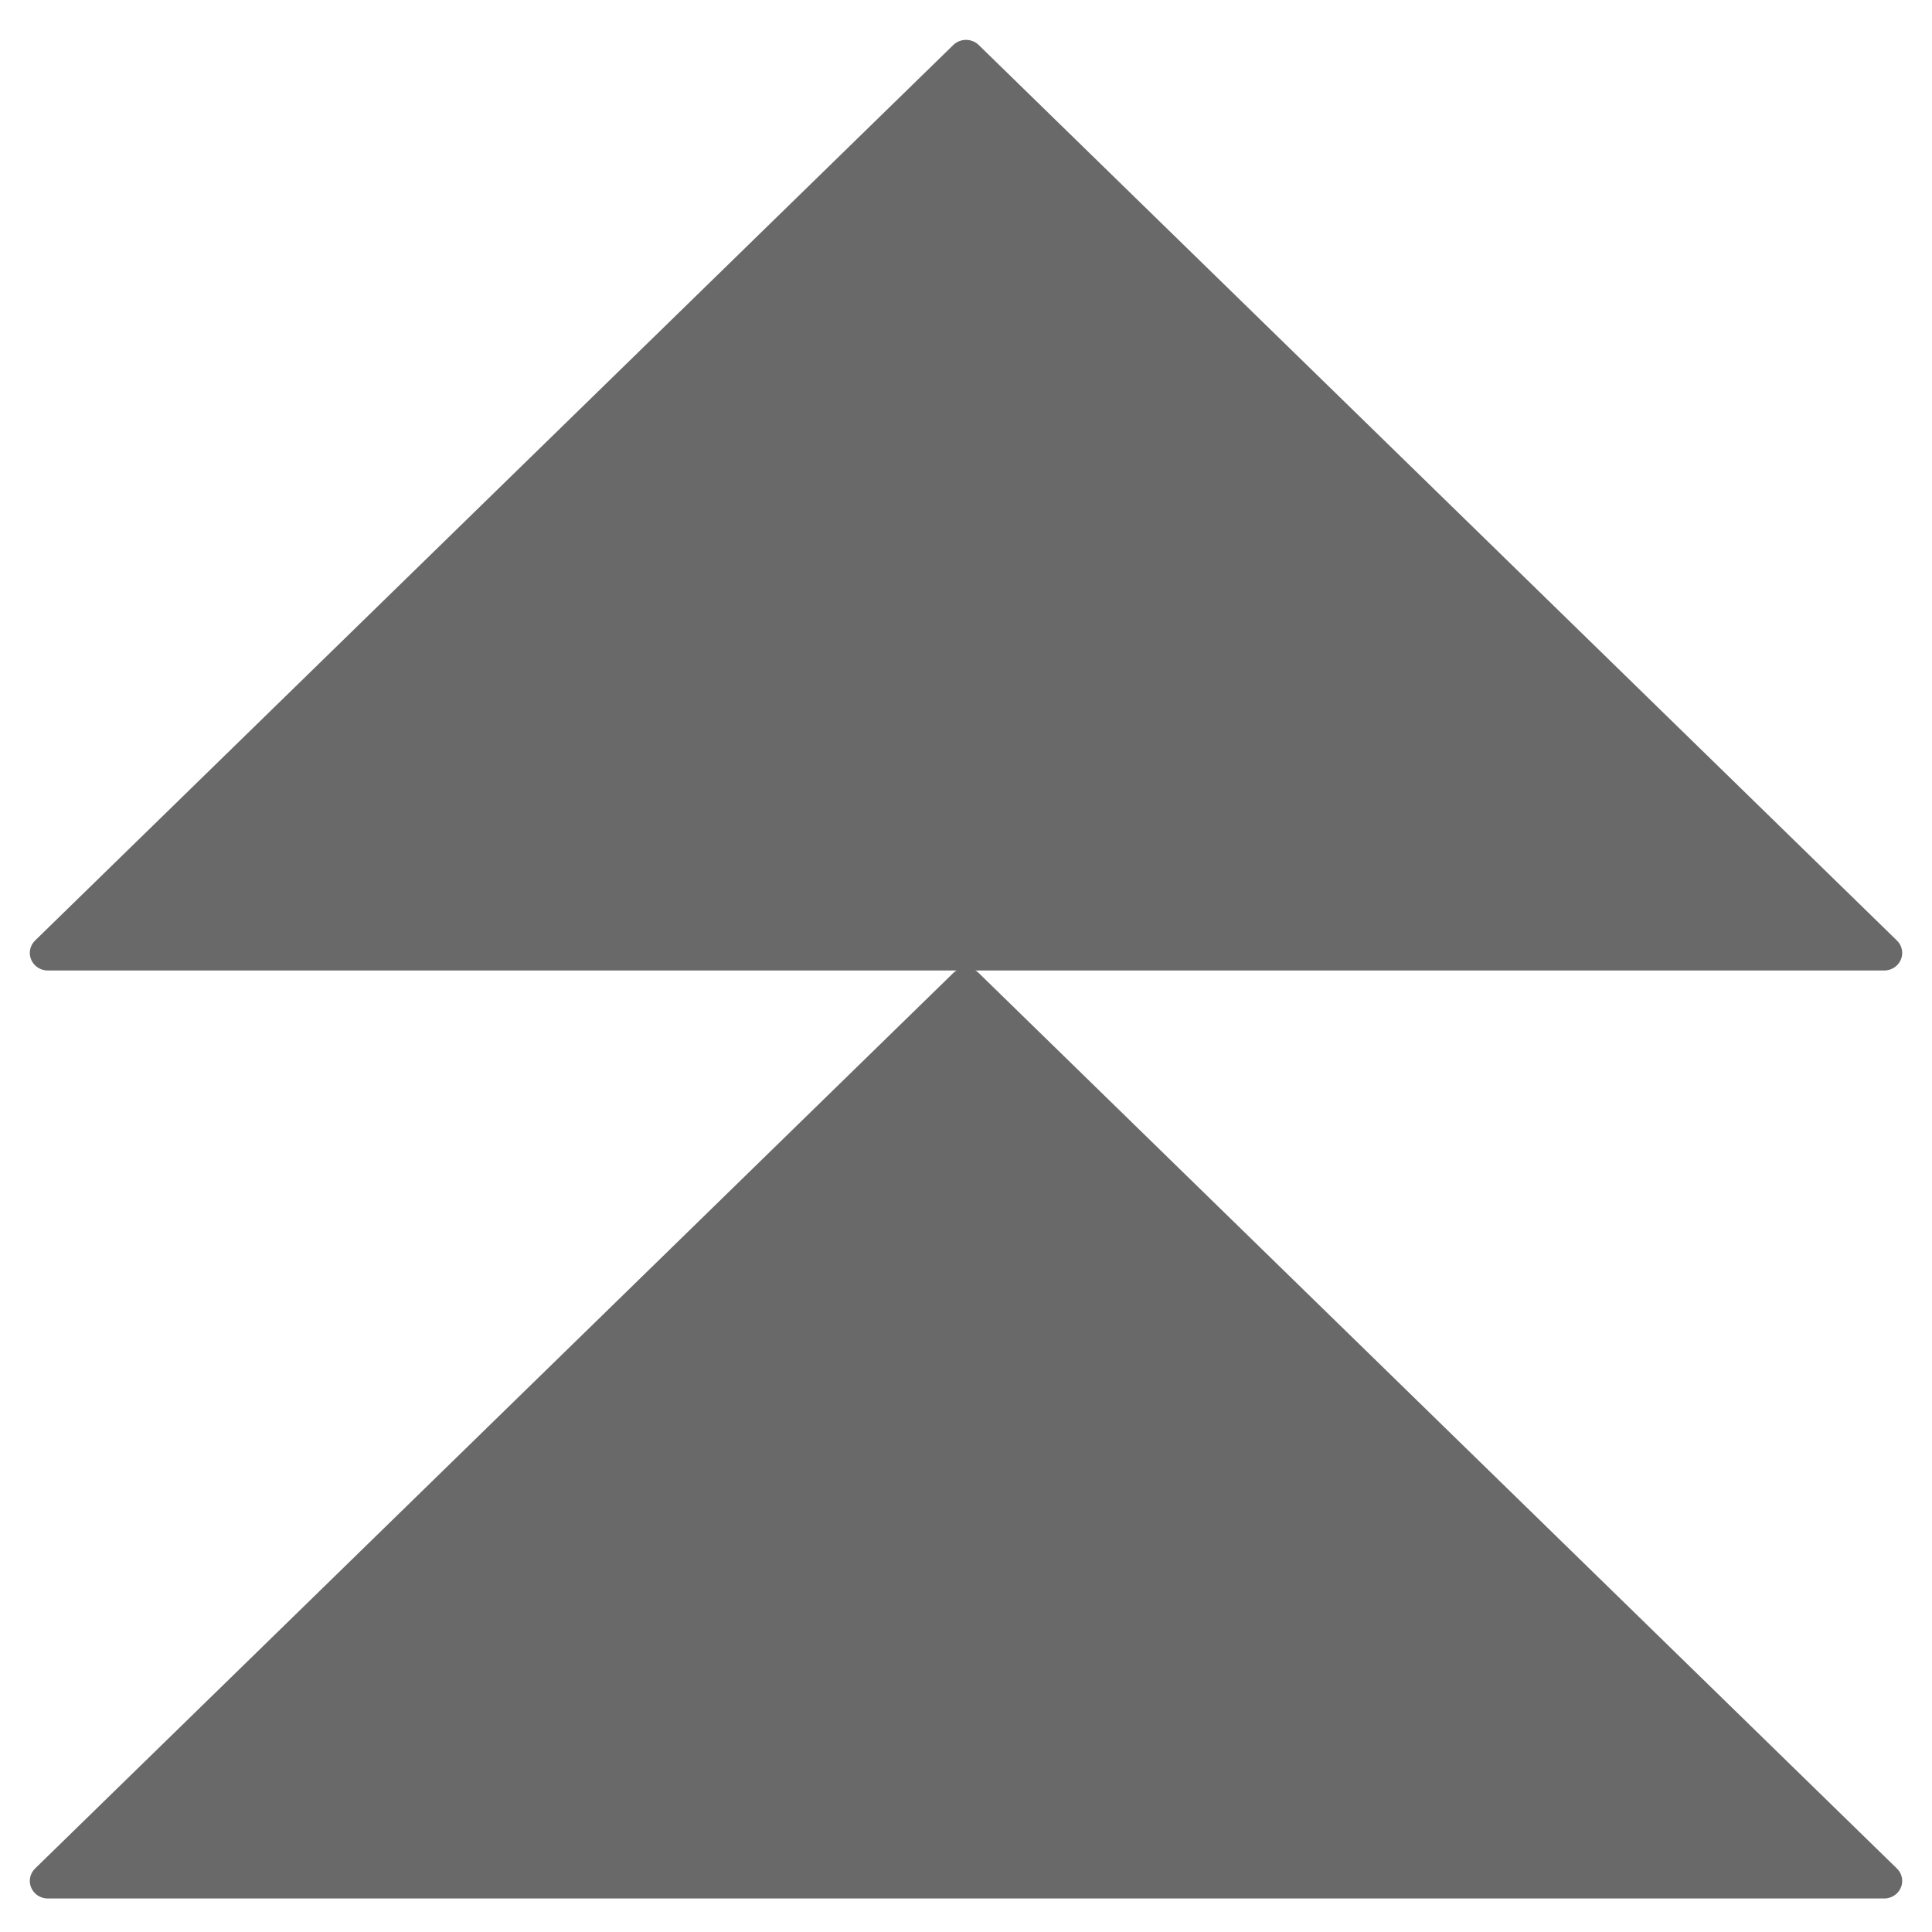
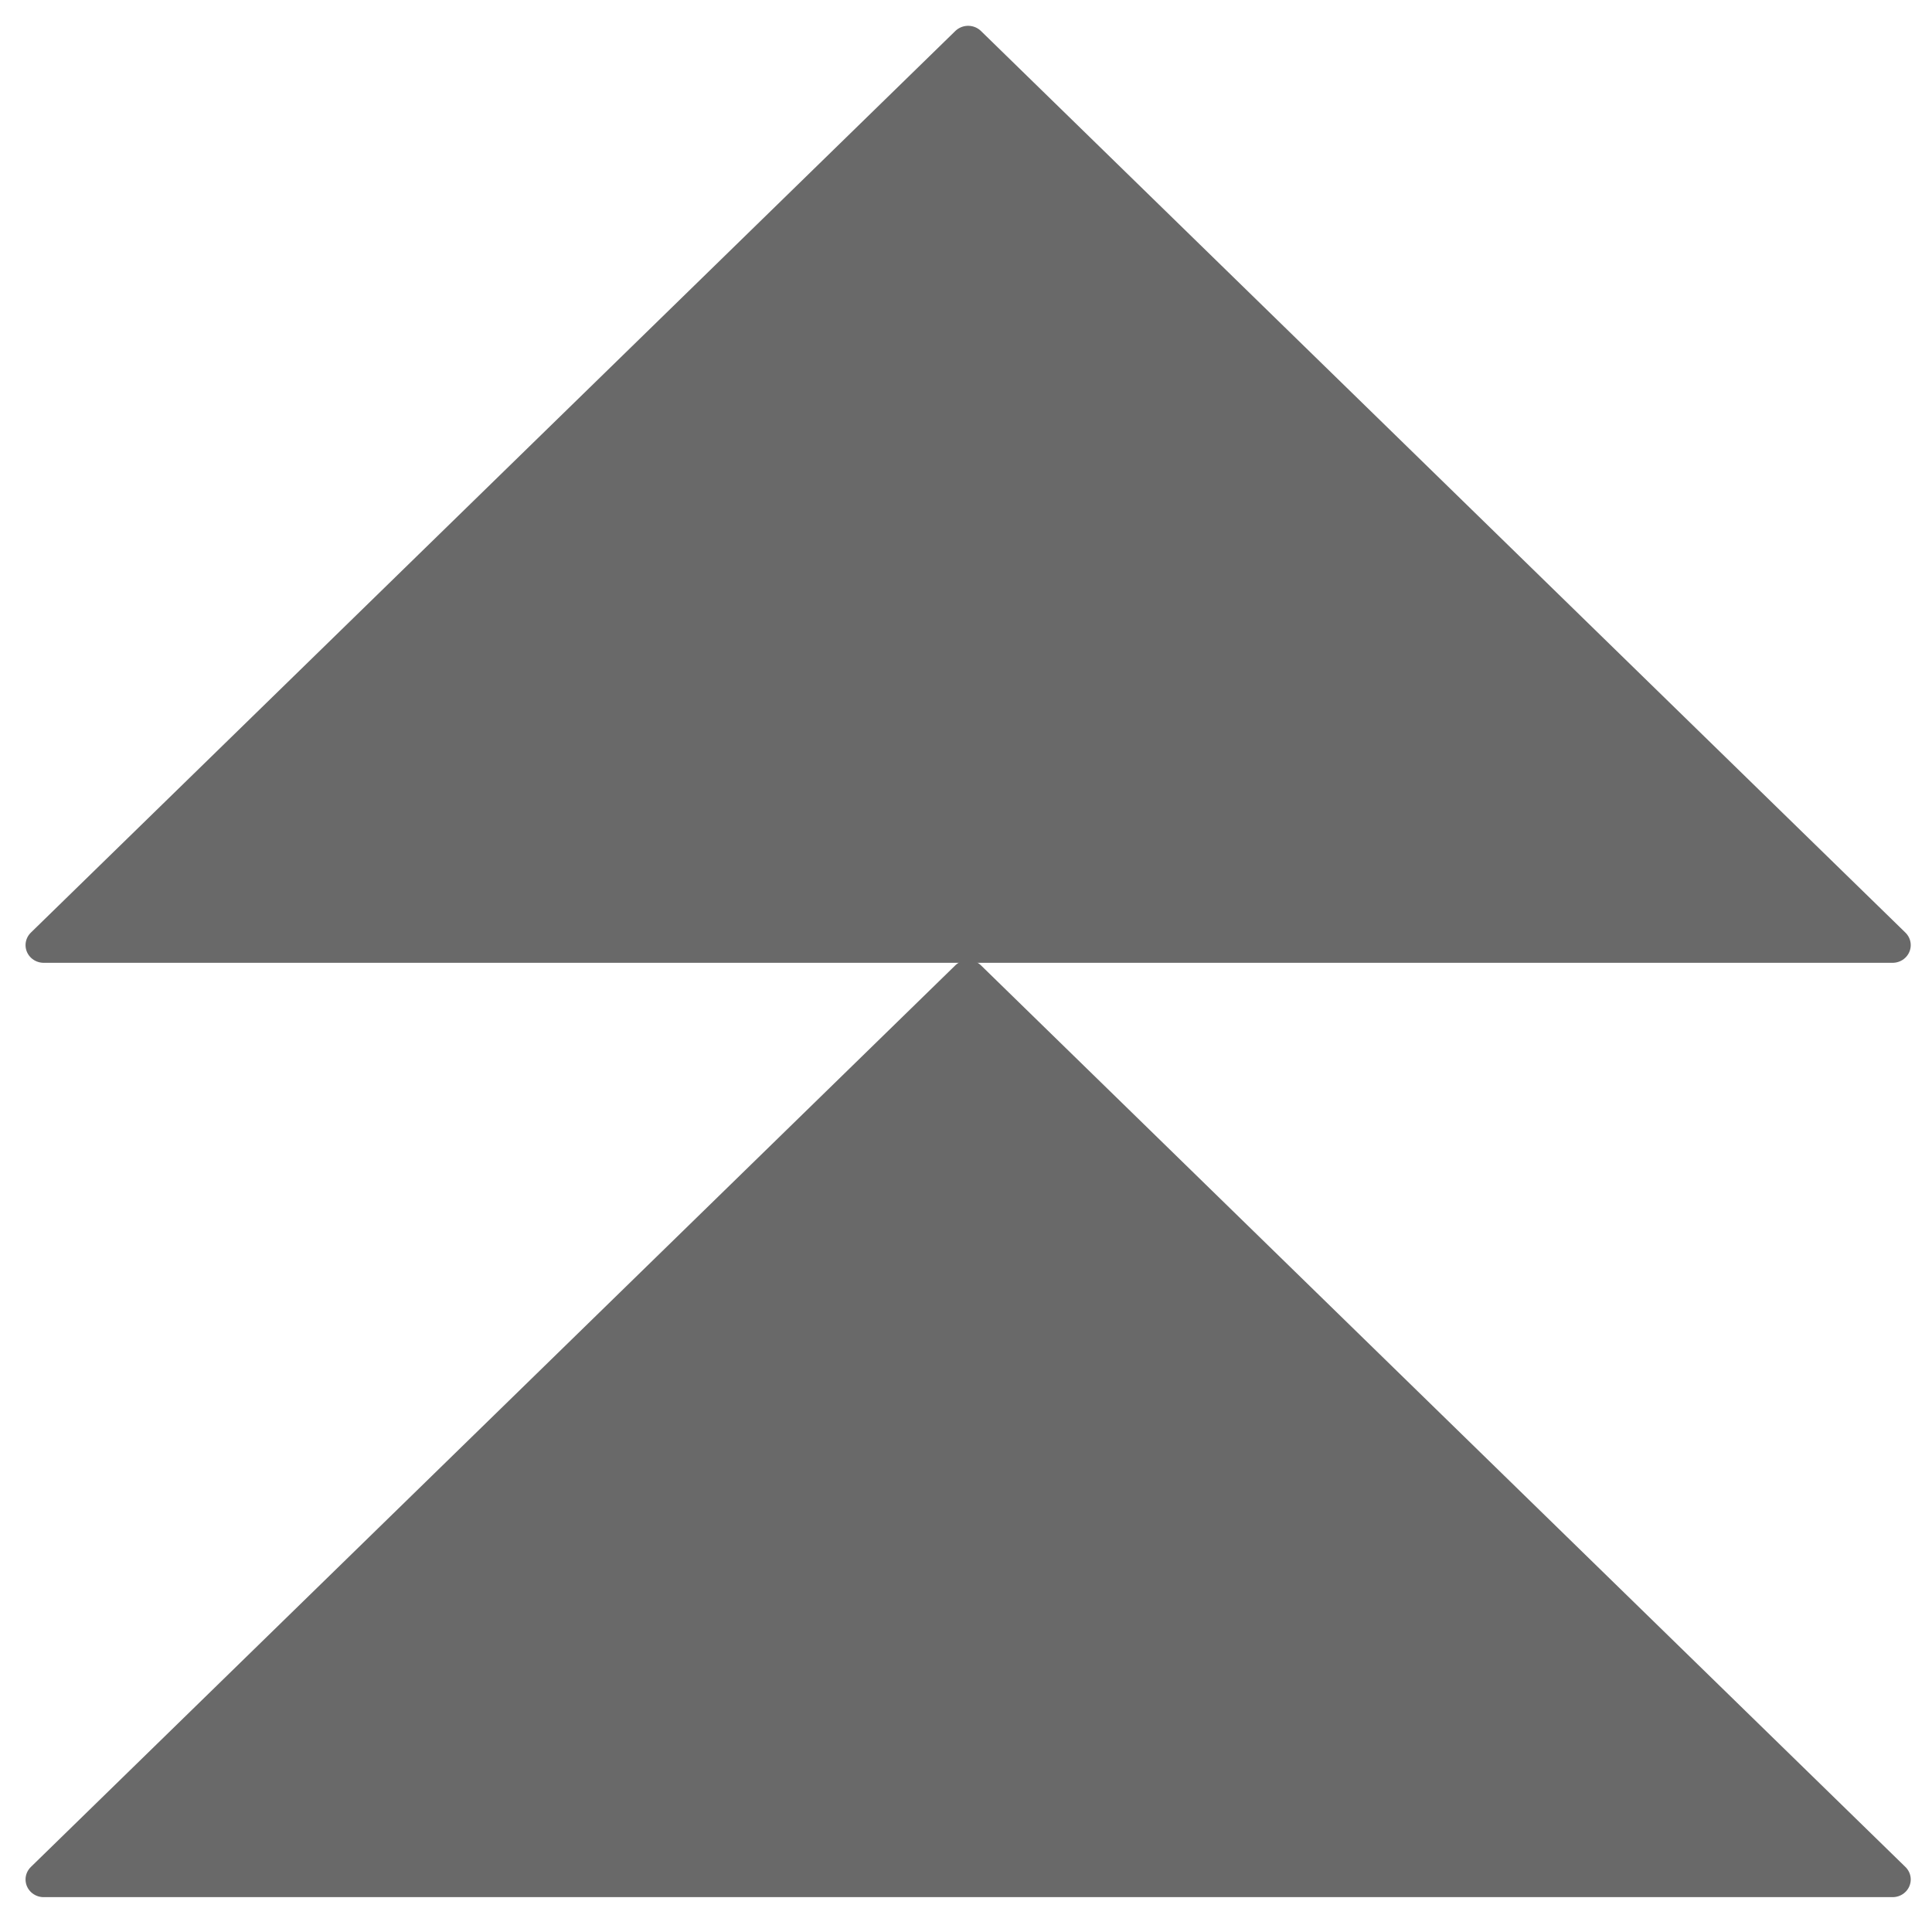
- <svg xmlns="http://www.w3.org/2000/svg" width="200" height="200">
-   <g class="layer" id="imagebot_1">
-     <g id="svg_4" transform="rotate(180 100 100.329)">
-       <g id="imagebot_6" transform="matrix(-0.745487 0 0 0.727071 427.673 79.987)">
-         <g id="imagebot_7">
-           <polygon fill="#696969" id="imagebot_8" points="312.043,30.291 439.543,157.791 567.043,30.291 " stroke="#696969" stroke-linecap="round" stroke-linejoin="round" stroke-width="5" />
+ <svg xmlns="http://www.w3.org/2000/svg" width="19" height="19">
+   <g id="imagebot_2" class="layer">
+     <g transform="rotate(180 9.52106 9.45555) matrix(-0.0956508 0 0 0.0956508 19.0861 -0.140988)" class="layer" id="imagebot_9">
+       <g transform="matrix(-0.745487 0 0 0.727071 427.673 79.987)" id="imagebot_13">
+         <g id="imagebot_14">
+           <polygon stroke-width="5" stroke-linejoin="round" stroke-linecap="round" stroke="#696969" points="312.043,30.291 439.543,157.791 567.043,30.291 " id="imagebot_15" fill="#696969" />
        </g>
      </g>
-       <g id="imagebot_3" transform="matrix(-0.745487 0 0 0.727071 427.673 -13.0781)">
-         <g id="imagebot_4">
-           <polygon fill="#696969" id="imagebot_5" points="312.043,26.165 439.543,153.665 567.043,26.165 " stroke="#696969" stroke-linecap="round" stroke-linejoin="round" stroke-width="5" />
+       <g transform="matrix(-0.745487 0 0 0.727071 427.673 -13.0781)" id="imagebot_10">
+         <g id="imagebot_11">
+           <polygon stroke-width="5" stroke-linejoin="round" stroke-linecap="round" stroke="#696969" points="312.043,26.165 439.543,153.665 567.043,26.165 " id="imagebot_12" fill="#696969" />
        </g>
      </g>
    </g>
  </g>
</svg>
